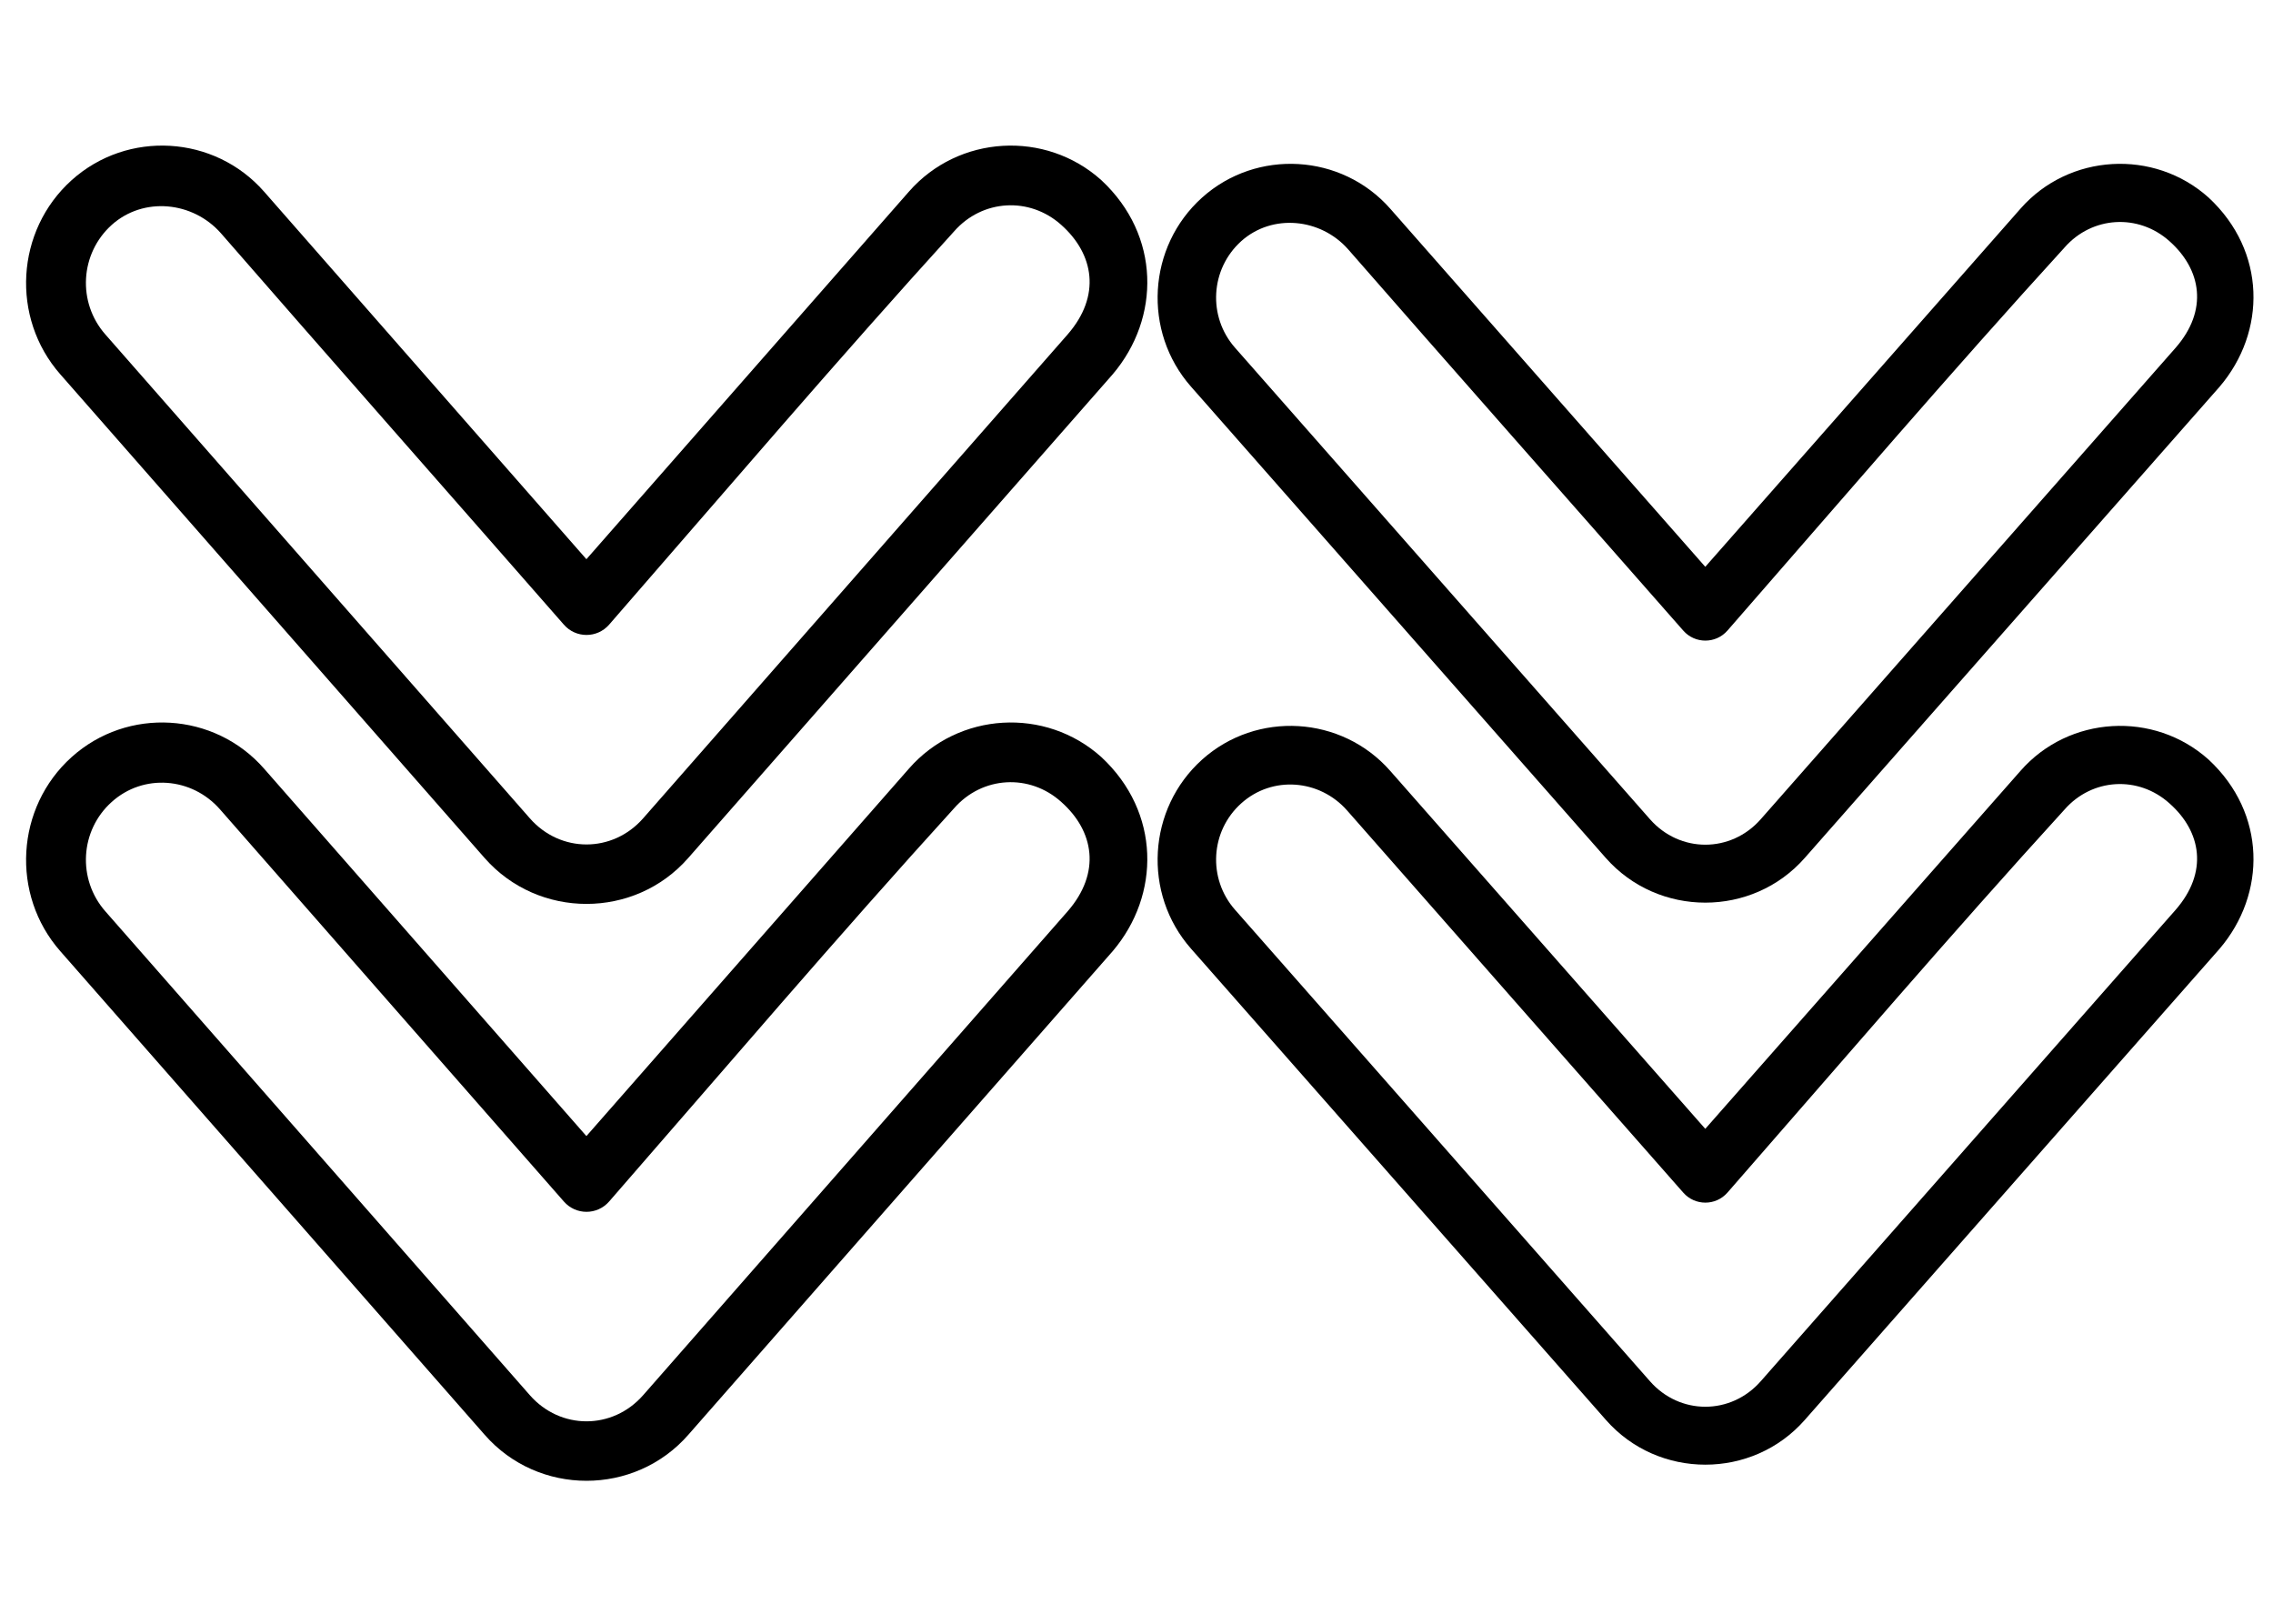
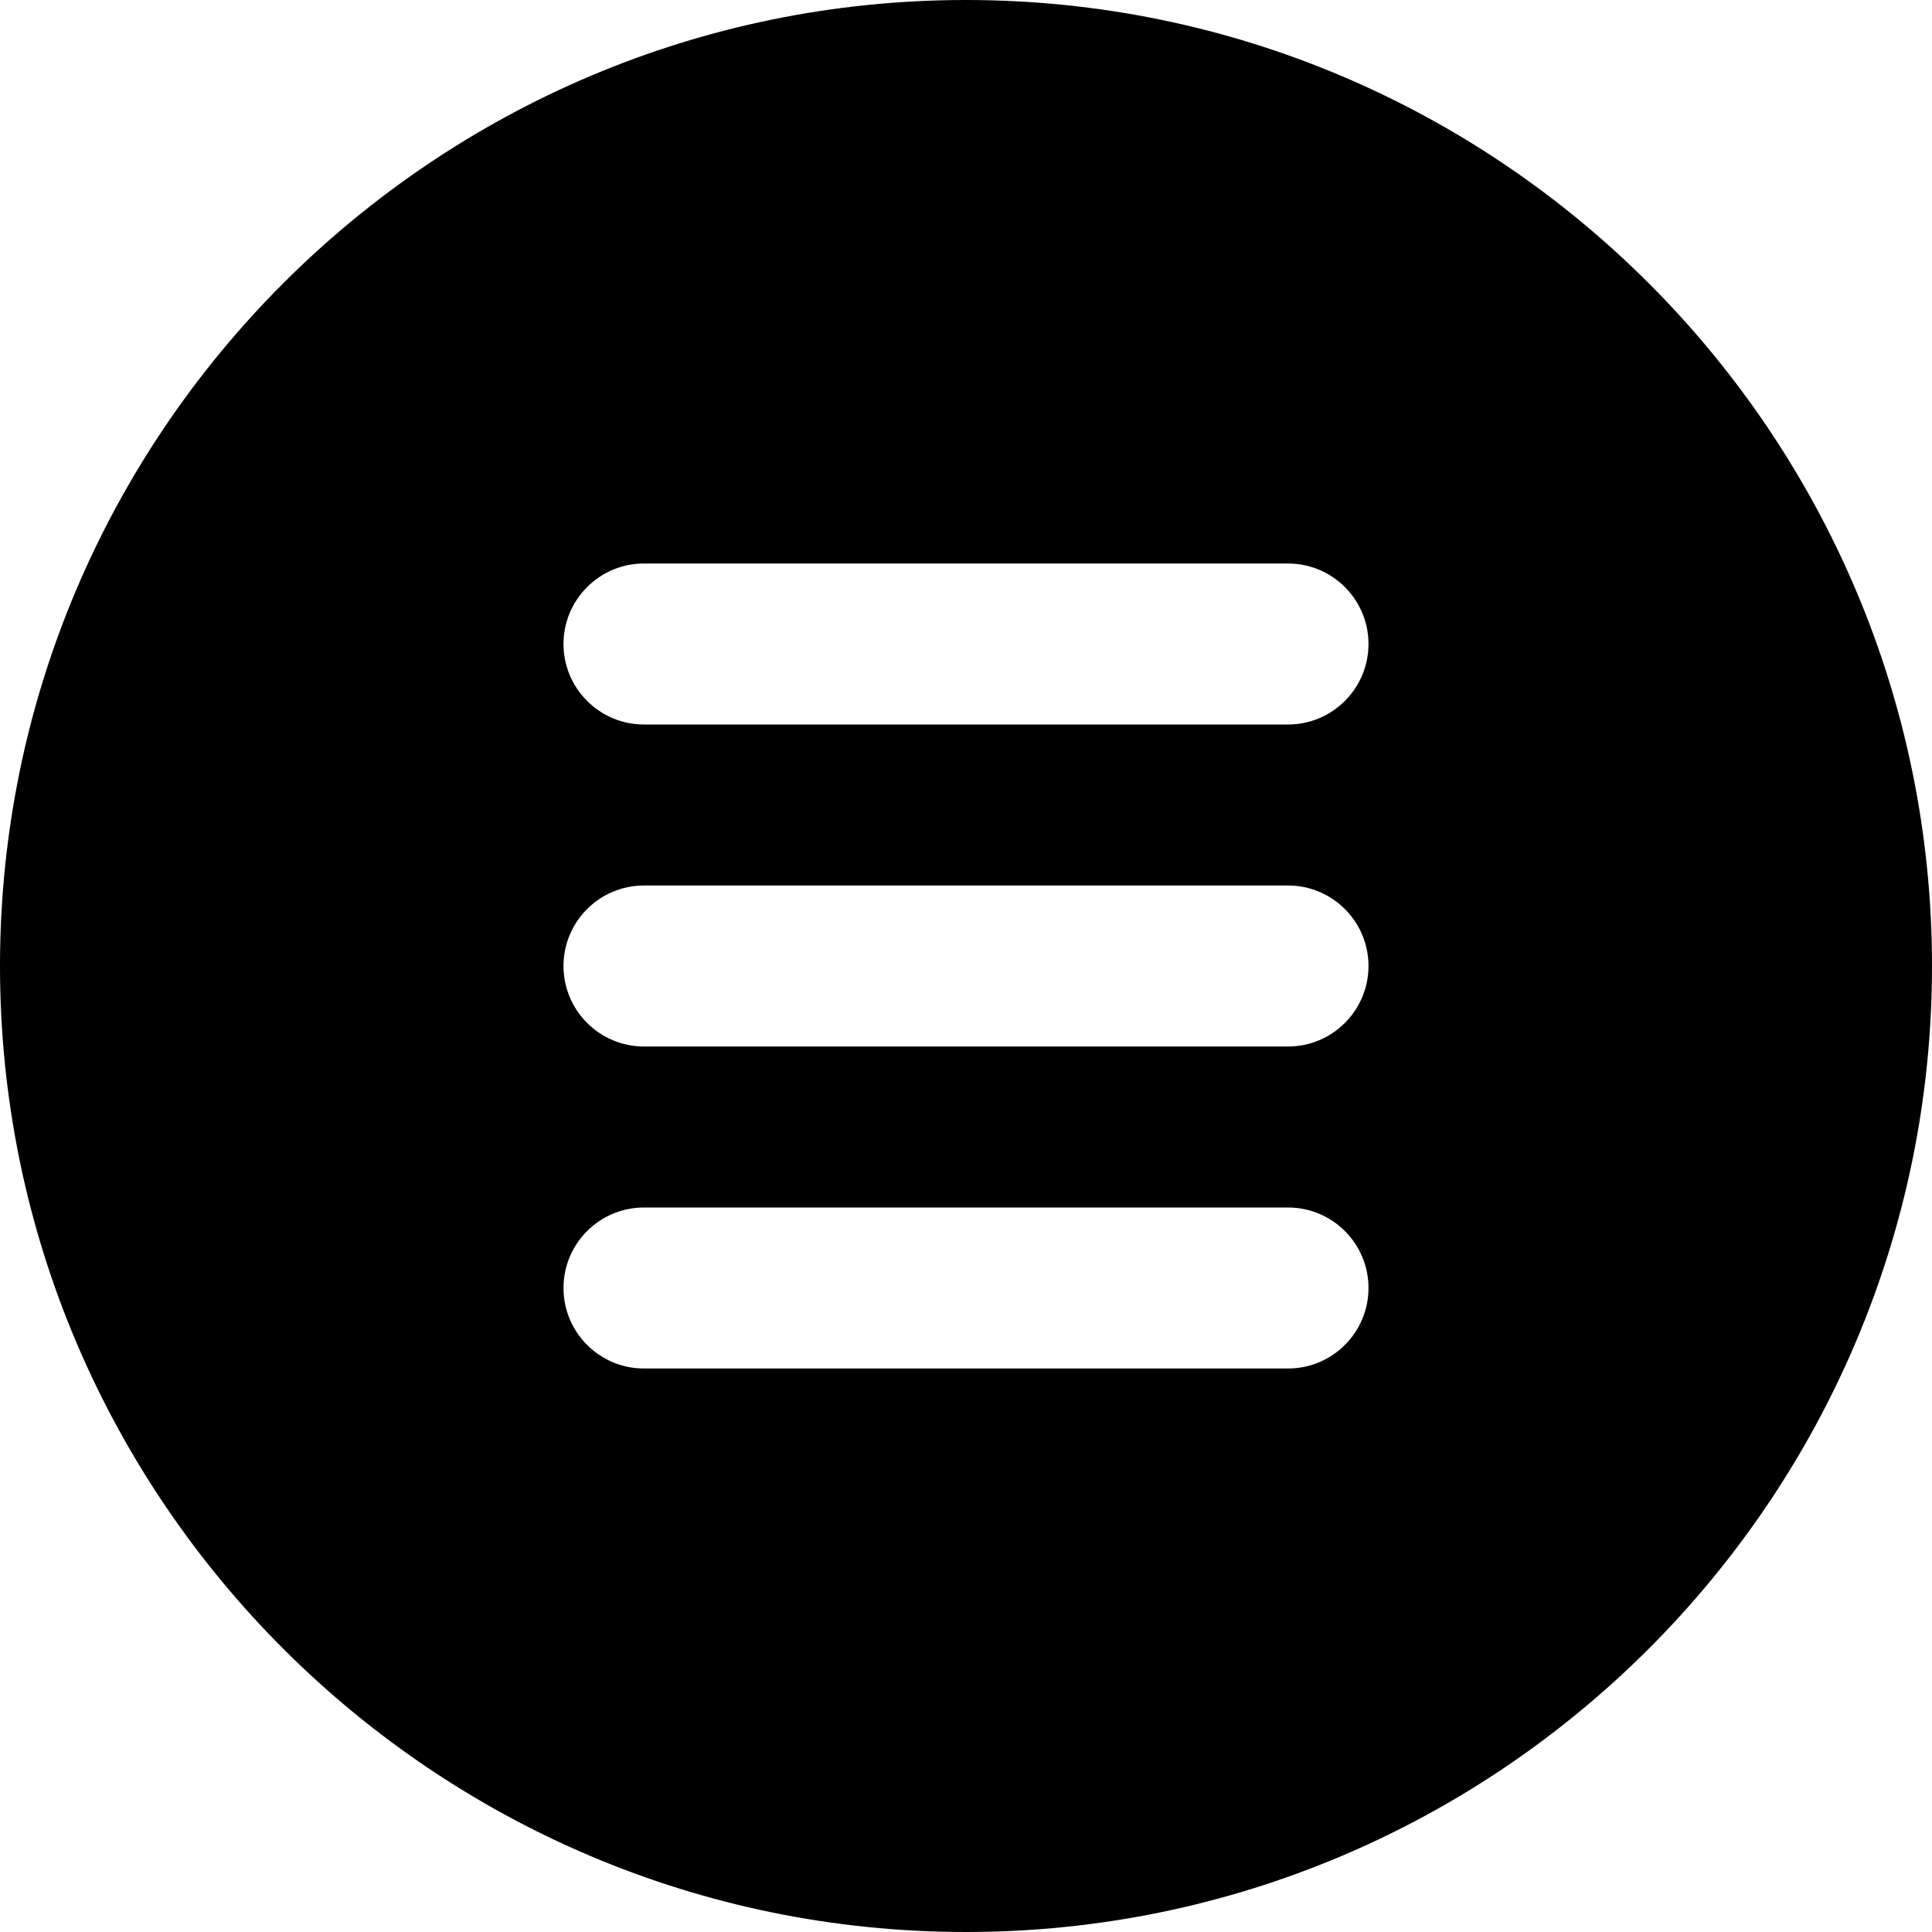
- <svg xmlns="http://www.w3.org/2000/svg" width="560" zoomAndPan="magnify" viewBox="0 0 420 300" height="400" preserveAspectRatio="xMidYMid meet" version="1.0">
-   <path fill="#000000" d="M 333.496 262.332 C 323.812 273.371 306.41 273.371 296.727 262.332 L 220.074 175.277 C 211.102 165.094 212.016 149.418 222.125 140.34 C 232.207 131.293 247.902 132.203 256.875 142.418 L 315.098 208.562 L 373.348 142.418 C 382.289 132.203 398.012 131.293 408.098 140.34 C 418.805 150.27 418.777 165.148 410.148 175.277 Z M 325.352 255.191 L 402 168.109 C 408.066 161.164 406.785 153.656 400.863 148.422 C 395.137 143.27 386.59 143.754 381.492 149.559 C 360.527 172.547 339.82 196.758 319.199 220.34 C 317.035 222.816 313.188 222.816 311.023 220.34 C 290.543 197.039 268.754 172.348 248.93 149.758 C 243.832 143.953 235.086 143.27 229.359 148.422 C 223.637 153.543 223.121 162.332 228.223 168.109 L 304.871 255.191 C 310.398 261.48 319.824 261.48 325.352 255.191 Z M 325.352 255.191 " fill-opacity="1" fill-rule="nonzero" />
-   <path fill="#000000" d="M 333.496 158.492 C 323.812 169.531 306.41 169.531 296.695 158.492 L 220.074 71.438 C 211.102 61.25 212.016 45.574 222.125 36.5 C 232.207 27.453 247.902 28.363 256.875 38.547 L 315.098 104.723 L 373.348 38.547 C 382.289 28.363 398.012 27.453 408.098 36.5 C 418.805 46.43 418.777 61.309 410.148 71.438 Z M 325.352 151.352 L 402 64.266 C 408.066 57.324 406.785 49.812 400.863 44.551 C 395.137 39.43 386.59 39.914 381.492 45.719 C 360.527 68.703 339.82 92.887 319.199 116.5 C 317.035 118.977 313.188 118.977 311.023 116.5 C 291.34 94.082 266.703 66.23 249.102 46.059 C 244 40.285 235.086 39.43 229.359 44.551 C 223.637 49.699 223.121 58.492 228.223 64.266 L 304.871 151.352 C 310.398 157.637 319.824 157.637 325.352 151.352 Z M 325.352 151.352 " fill-opacity="1" fill-rule="nonzero" />
-   <path fill="#000000" d="M 127.184 265.09 C 117.273 276.422 99.469 276.422 89.559 265.09 L 11.137 175.734 C 1.957 165.281 2.887 149.191 13.234 139.879 C 23.551 130.594 39.609 131.527 48.789 142.008 L 108.355 209.902 L 167.953 142.008 C 177.105 131.527 193.191 130.594 203.508 139.879 C 214.465 150.07 214.438 165.34 205.605 175.734 Z M 118.848 257.762 L 197.273 168.379 C 203.48 161.254 202.168 153.543 196.105 148.172 C 190.25 142.887 181.504 143.383 176.289 149.34 C 154.84 172.934 133.652 197.781 112.555 221.988 C 110.34 224.531 106.402 224.531 104.188 221.988 C 83.234 198.074 60.941 172.727 40.656 149.543 C 35.441 143.586 26.492 142.887 20.637 148.172 C 14.777 153.426 14.254 162.449 19.469 168.379 L 97.895 257.762 C 103.547 264.215 113.195 264.215 118.848 257.762 Z M 118.848 257.762 " fill-opacity="1" fill-rule="nonzero" />
-   <path fill="#000000" d="M 127.184 158.508 C 117.273 169.836 99.469 169.836 89.531 158.508 L 11.137 69.152 C 1.957 58.699 2.887 42.609 13.234 33.293 C 23.551 24.008 39.609 24.945 48.789 35.398 L 108.355 103.316 L 167.953 35.398 C 177.105 24.945 193.191 24.008 203.508 33.293 C 214.465 43.484 214.438 58.758 205.605 69.152 Z M 118.848 151.18 L 197.273 61.793 C 203.48 54.668 202.168 46.961 196.105 41.559 C 190.25 36.301 181.504 36.801 176.289 42.758 C 154.84 66.352 133.652 91.172 112.555 115.406 C 110.34 117.949 106.402 117.949 104.188 115.406 C 84.051 92.398 58.844 63.809 40.832 43.105 C 35.617 37.18 26.492 36.301 20.637 41.559 C 14.777 46.844 14.254 55.867 19.469 61.793 L 97.895 151.18 C 103.547 157.633 113.195 157.633 118.848 151.18 Z M 118.848 151.18 " fill-opacity="1" fill-rule="nonzero" />
+ <svg xmlns="http://www.w3.org/2000/svg" width="500" zoomAndPan="magnify" viewBox="0 0 375 375" height="500" preserveAspectRatio="xMidYMid meet" version="1.0">
+   <path fill="#000000" d="M 187.5 0 C 84.109 0 0 84.109 0 187.5 C 0 290.891 84.109 375 187.5 375 C 290.891 375 375 290.891 375 187.5 C 375 84.109 290.891 0 187.5 0 Z M 250 265.625 L 125 265.625 C 116.375 265.625 109.375 258.625 109.375 250 C 109.375 241.375 116.375 234.375 125 234.375 L 250 234.375 C 258.625 234.375 265.625 241.375 265.625 250 C 265.625 258.625 258.625 265.625 250 265.625 Z M 250 203.125 L 125 203.125 C 116.375 203.125 109.375 196.125 109.375 187.5 C 109.375 178.875 116.375 171.875 125 171.875 L 250 171.875 C 258.625 171.875 265.625 178.875 265.625 187.5 C 265.625 196.125 258.625 203.125 250 203.125 Z M 250 140.625 L 125 140.625 C 116.375 140.625 109.375 133.625 109.375 125 C 109.375 116.375 116.375 109.375 125 109.375 L 250 109.375 C 258.625 109.375 265.625 116.375 265.625 125 C 265.625 133.625 258.625 140.625 250 140.625 Z M 250 140.625 " fill-opacity="1" fill-rule="nonzero" />
</svg>
